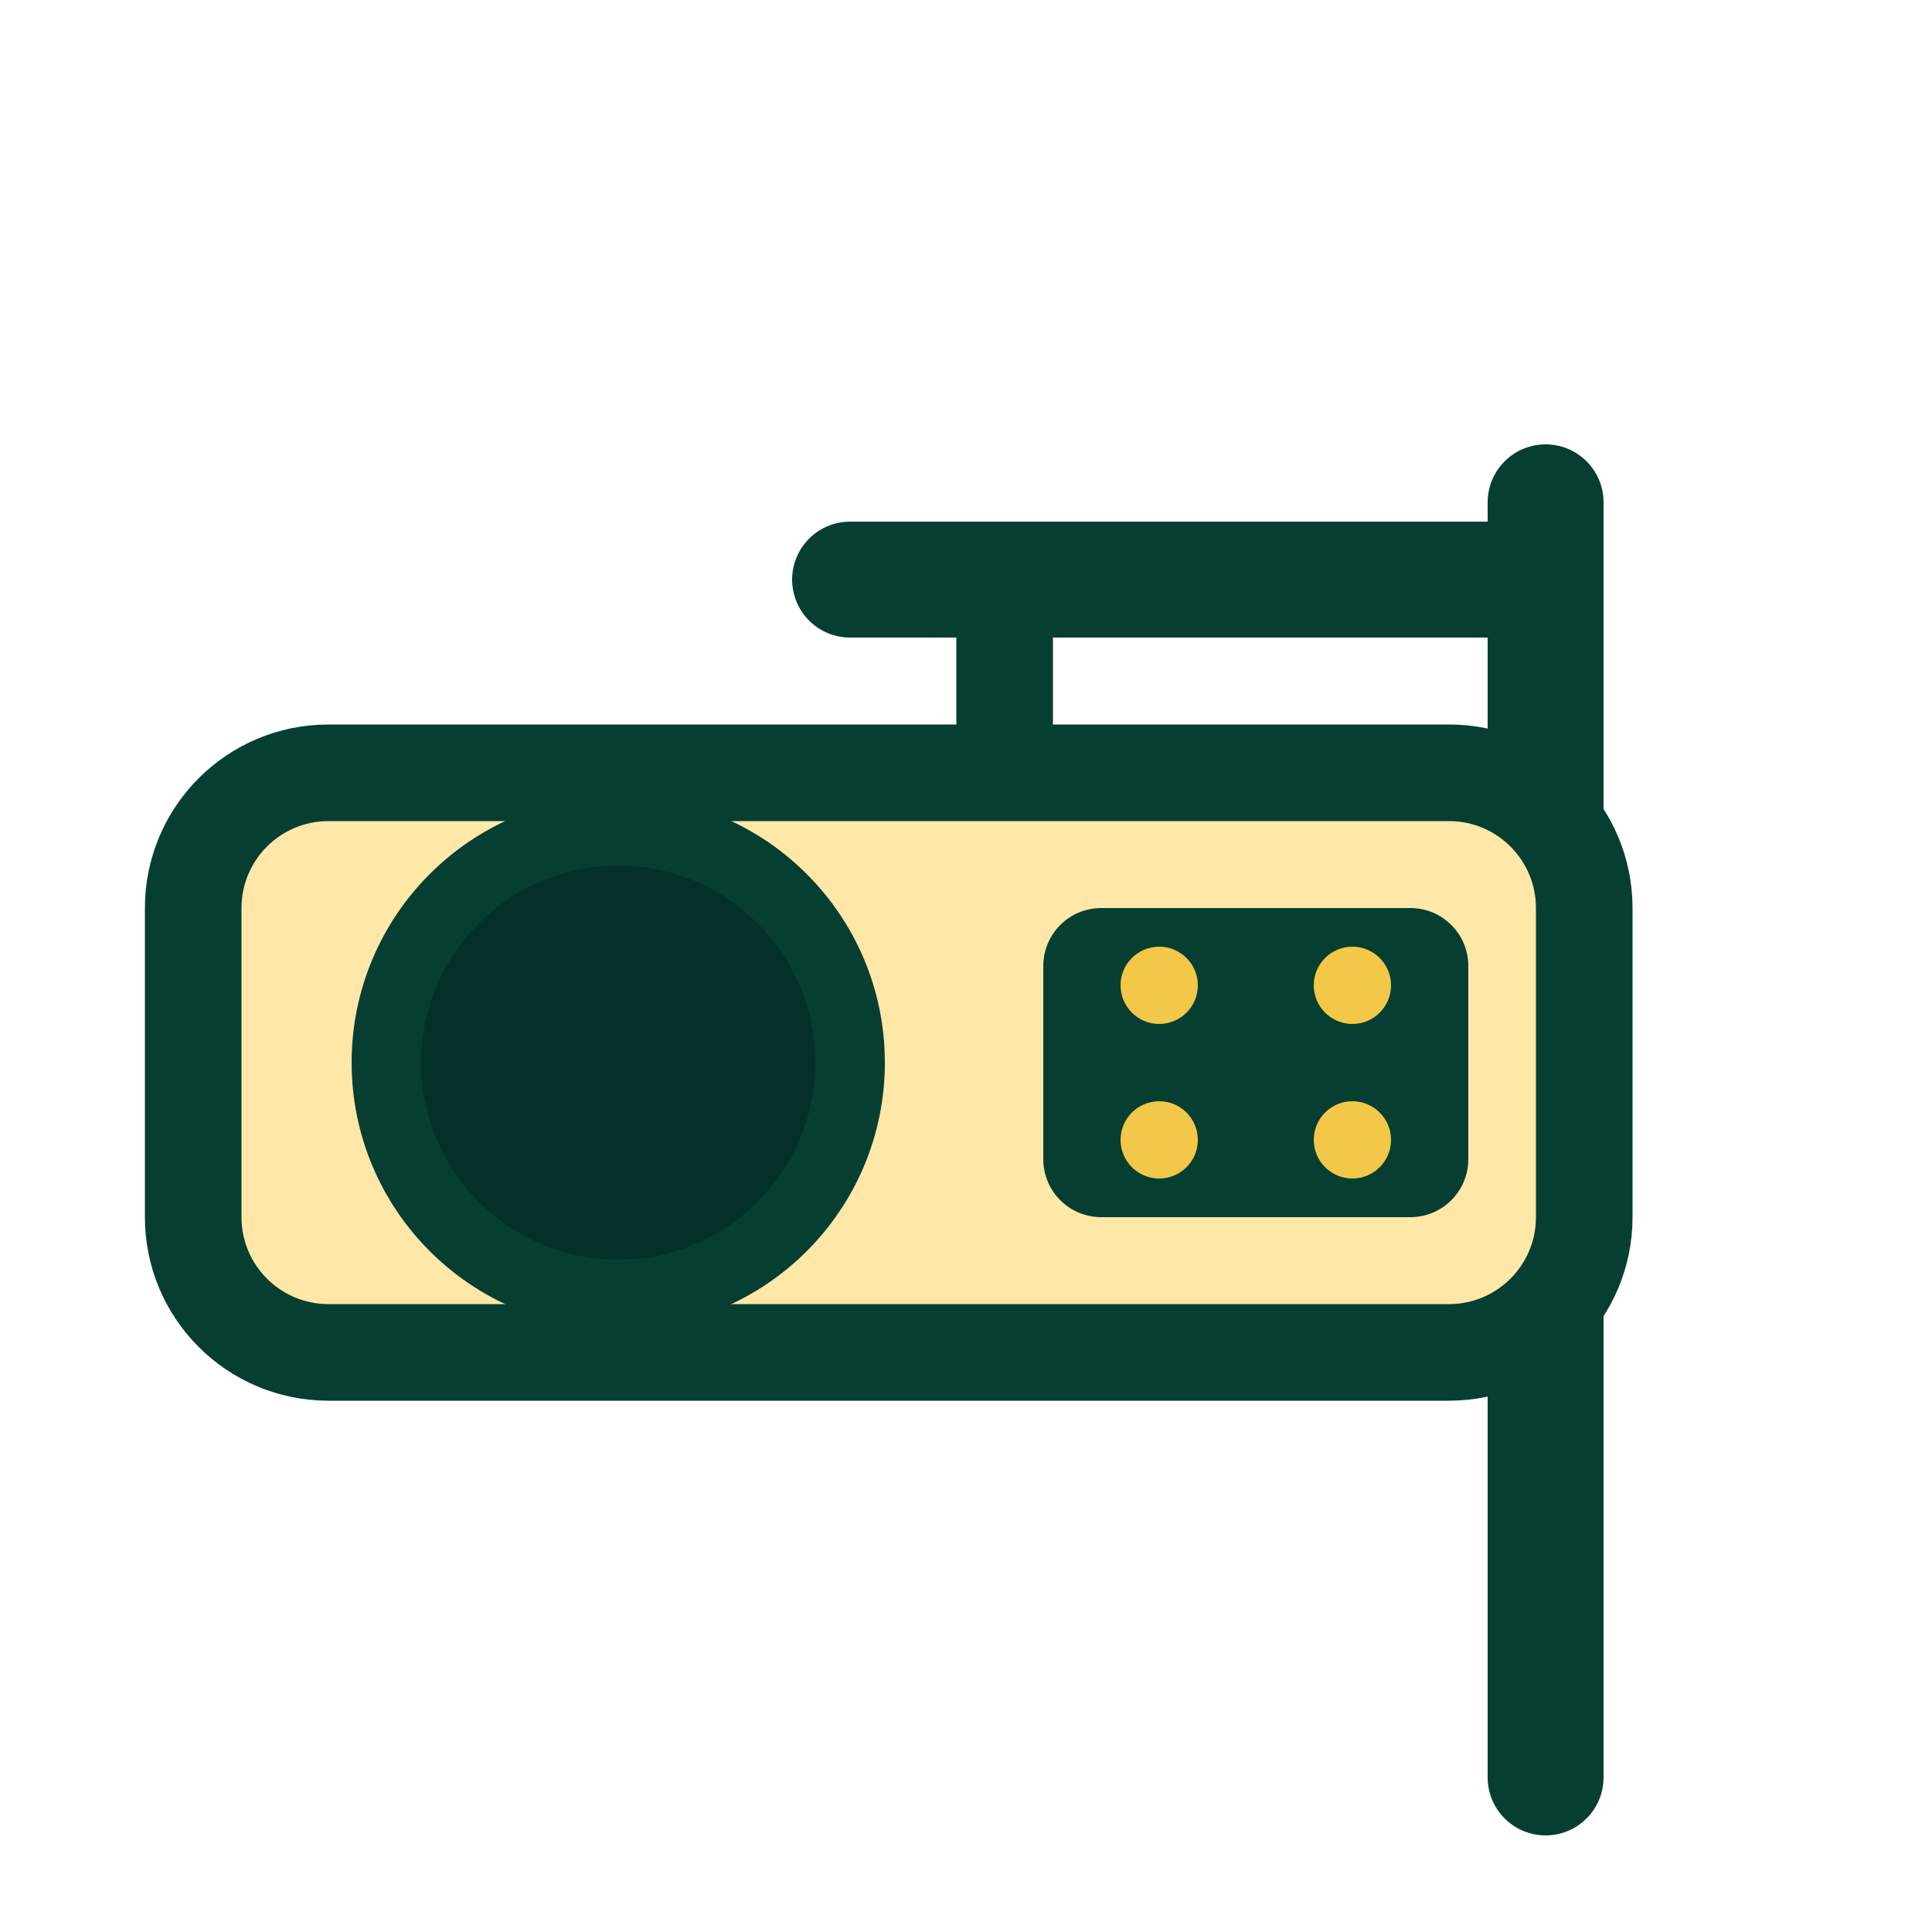
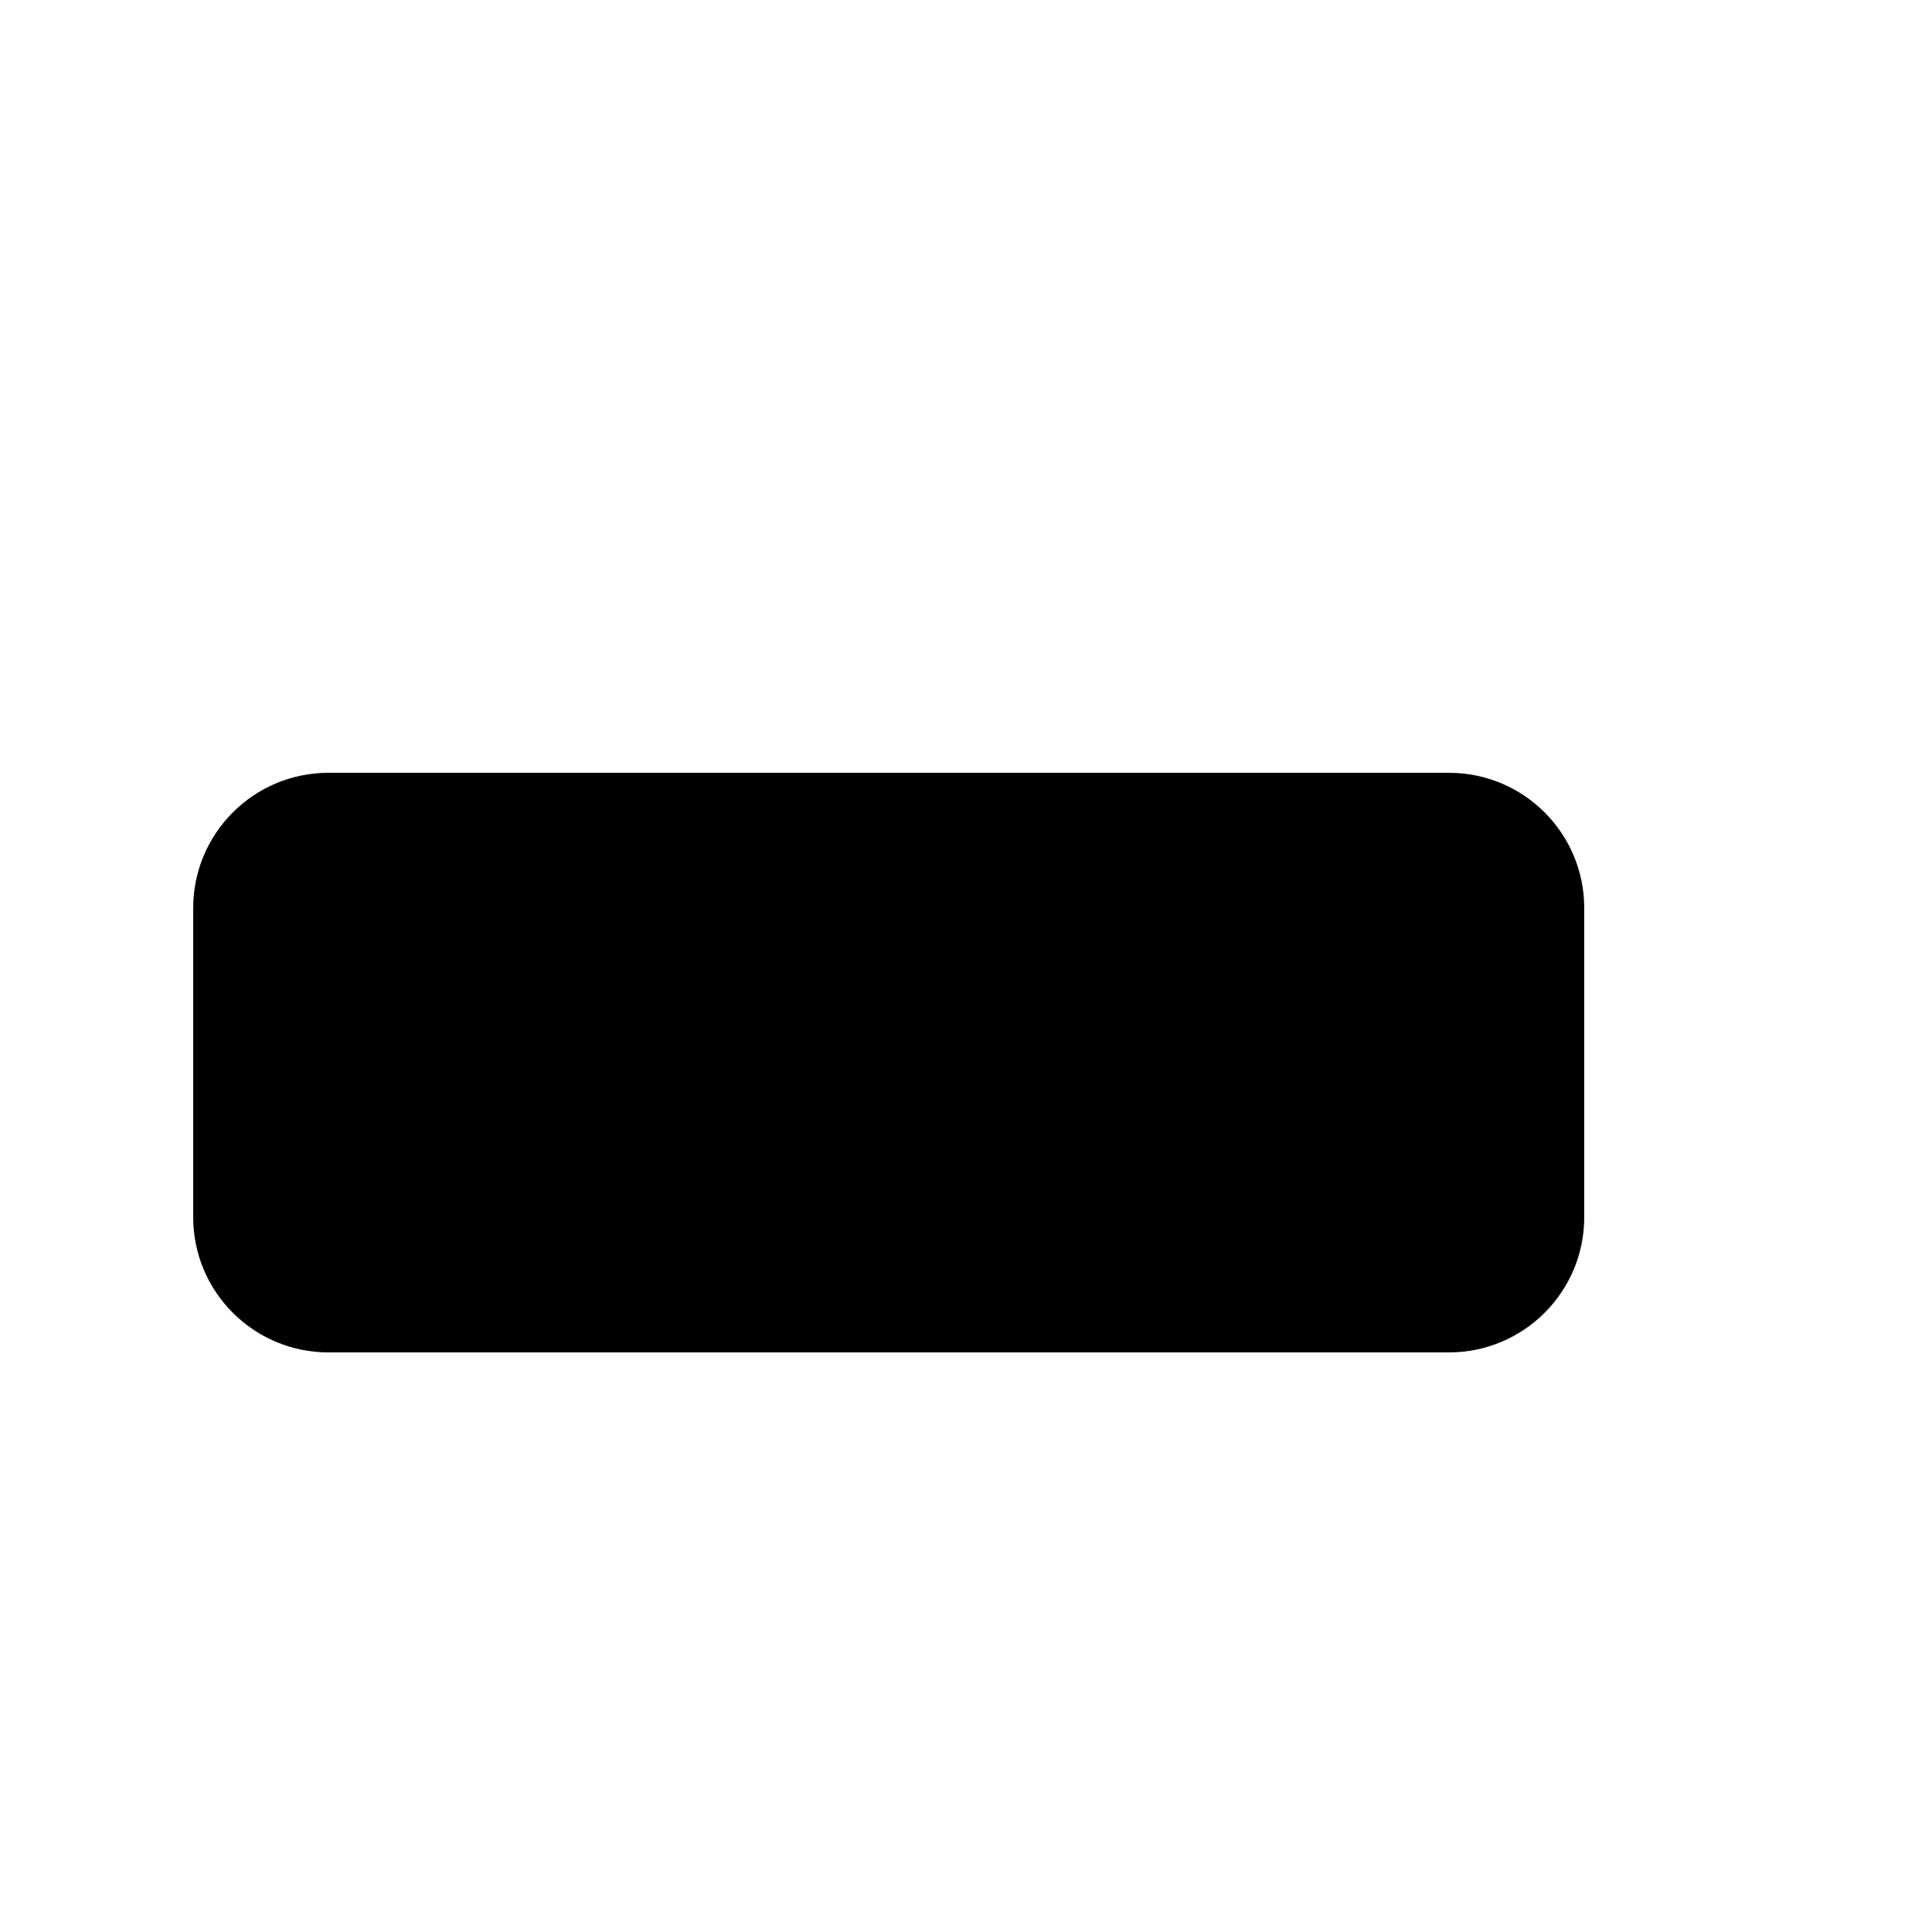
- <svg xmlns="http://www.w3.org/2000/svg" viewBox="0 0 100 100" width="100" height="100" role="img" aria-label="STREET SURVEILLANCE POLE">
-   <path d="M80,26 V92" stroke="#063f32" stroke-width="6" stroke-linecap="round" />
-   <path d="M80,30 H44" stroke="#063f32" stroke-width="6" stroke-linecap="round" />
-   <path d="M52,30 V40" stroke="#063f32" stroke-width="5" stroke-linecap="round" />
-   <rect x="10" y="40" width="72" height="30" rx="7" fill="#ffe7a8" stroke="#063f32" stroke-width="5" />
-   <rect x="54" y="47" width="22" height="16" rx="3" fill="#063f32" />
-   <g fill="#f3c747">
+ <svg xmlns="http://www.w3.org/2000/svg" viewBox="0 0 100 100" class="cam" role="img" aria-label="Street pole surveillance camera">
+   <path class="cam-mount" d="M80,26 V92" stroke-width="6" />
+   <path class="cam-mount" d="M80,30 H44" stroke-width="6" />
+   <path class="cam-mount" d="M52,30 V40" stroke-width="5" />
+   <rect class="cam-shell" x="10" y="40" width="72" height="30" rx="7" />
+   <rect class="cam-panel" x="54" y="47" width="22" height="16" rx="3" />
+   <g class="cam-dot">
    <circle cx="60" cy="51" r="2" />
    <circle cx="70" cy="51" r="2" />
    <circle cx="60" cy="59" r="2" />
    <circle cx="70" cy="59" r="2" />
  </g>
-   <circle cx="32" cy="55" r="12" fill="#04302a" stroke="#063f32" stroke-width="3.6" />
+   <circle class="cam-lens" cx="32" cy="55" r="12" />
+   <circle class="cam-iris" id="iris-street" cx="32" cy="55" r="5.3" />
+   <circle class="cam-glint" cx="28.4" cy="51.2" r="2" />
</svg>
